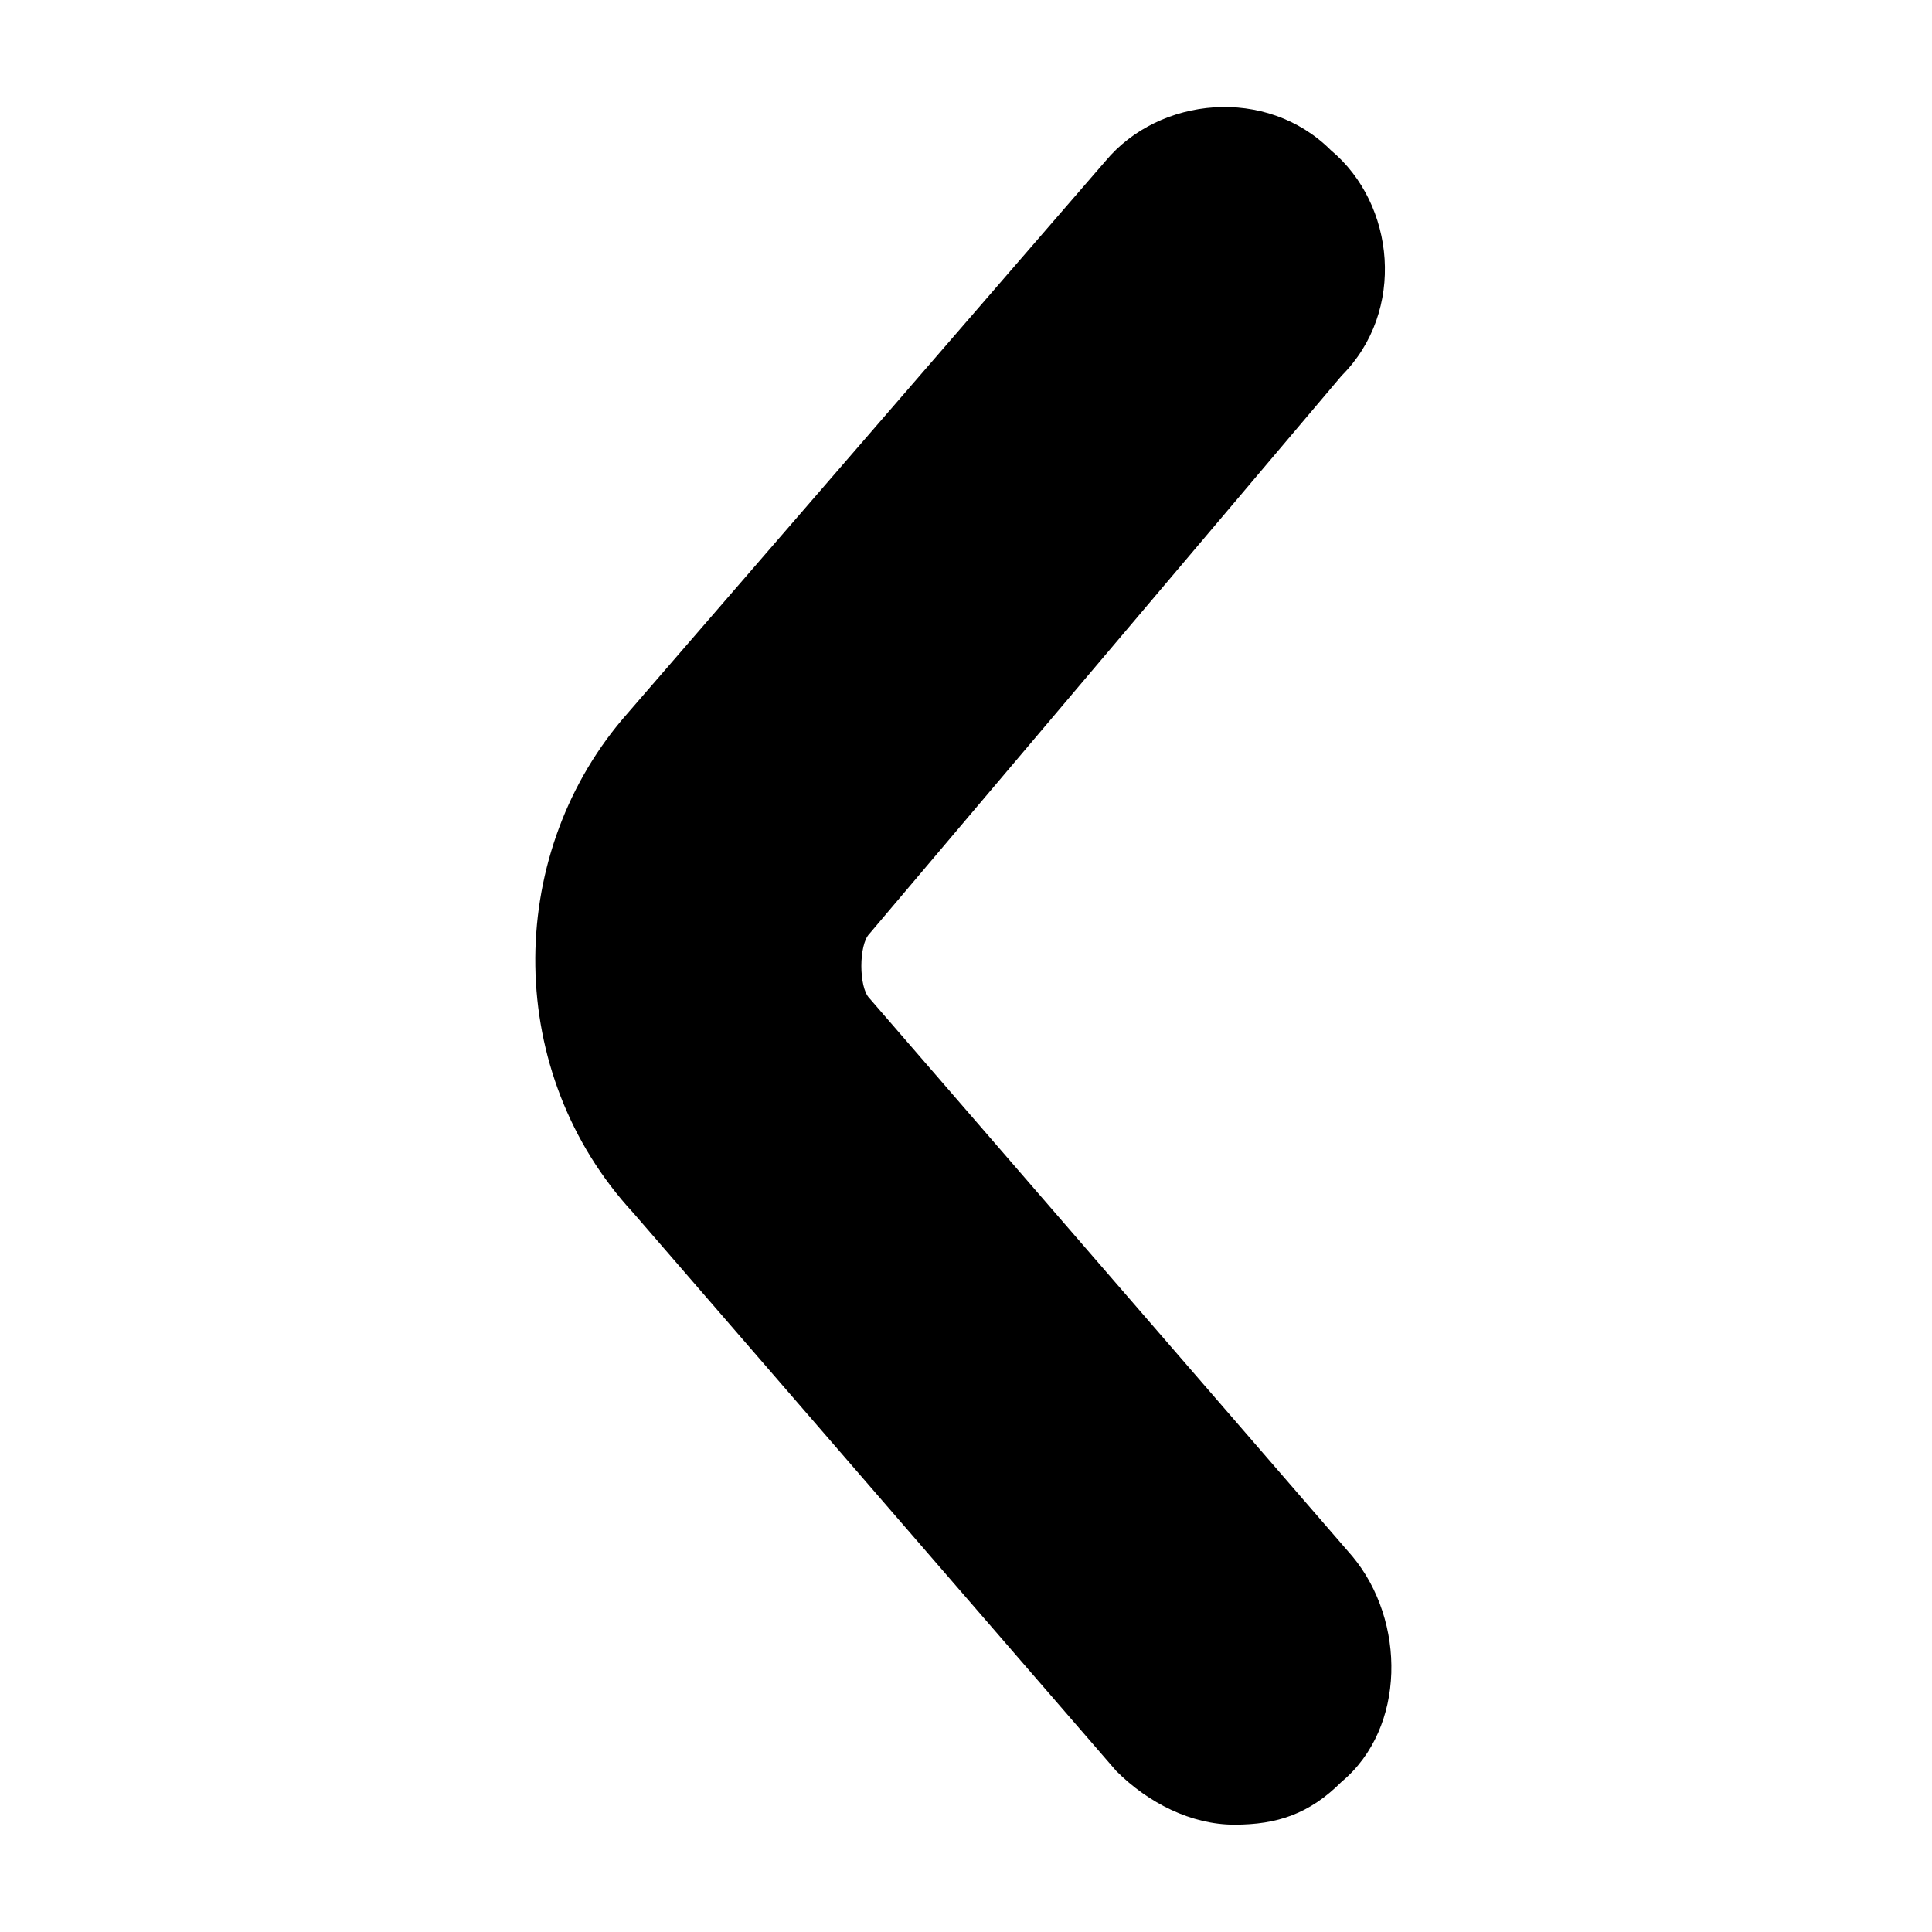
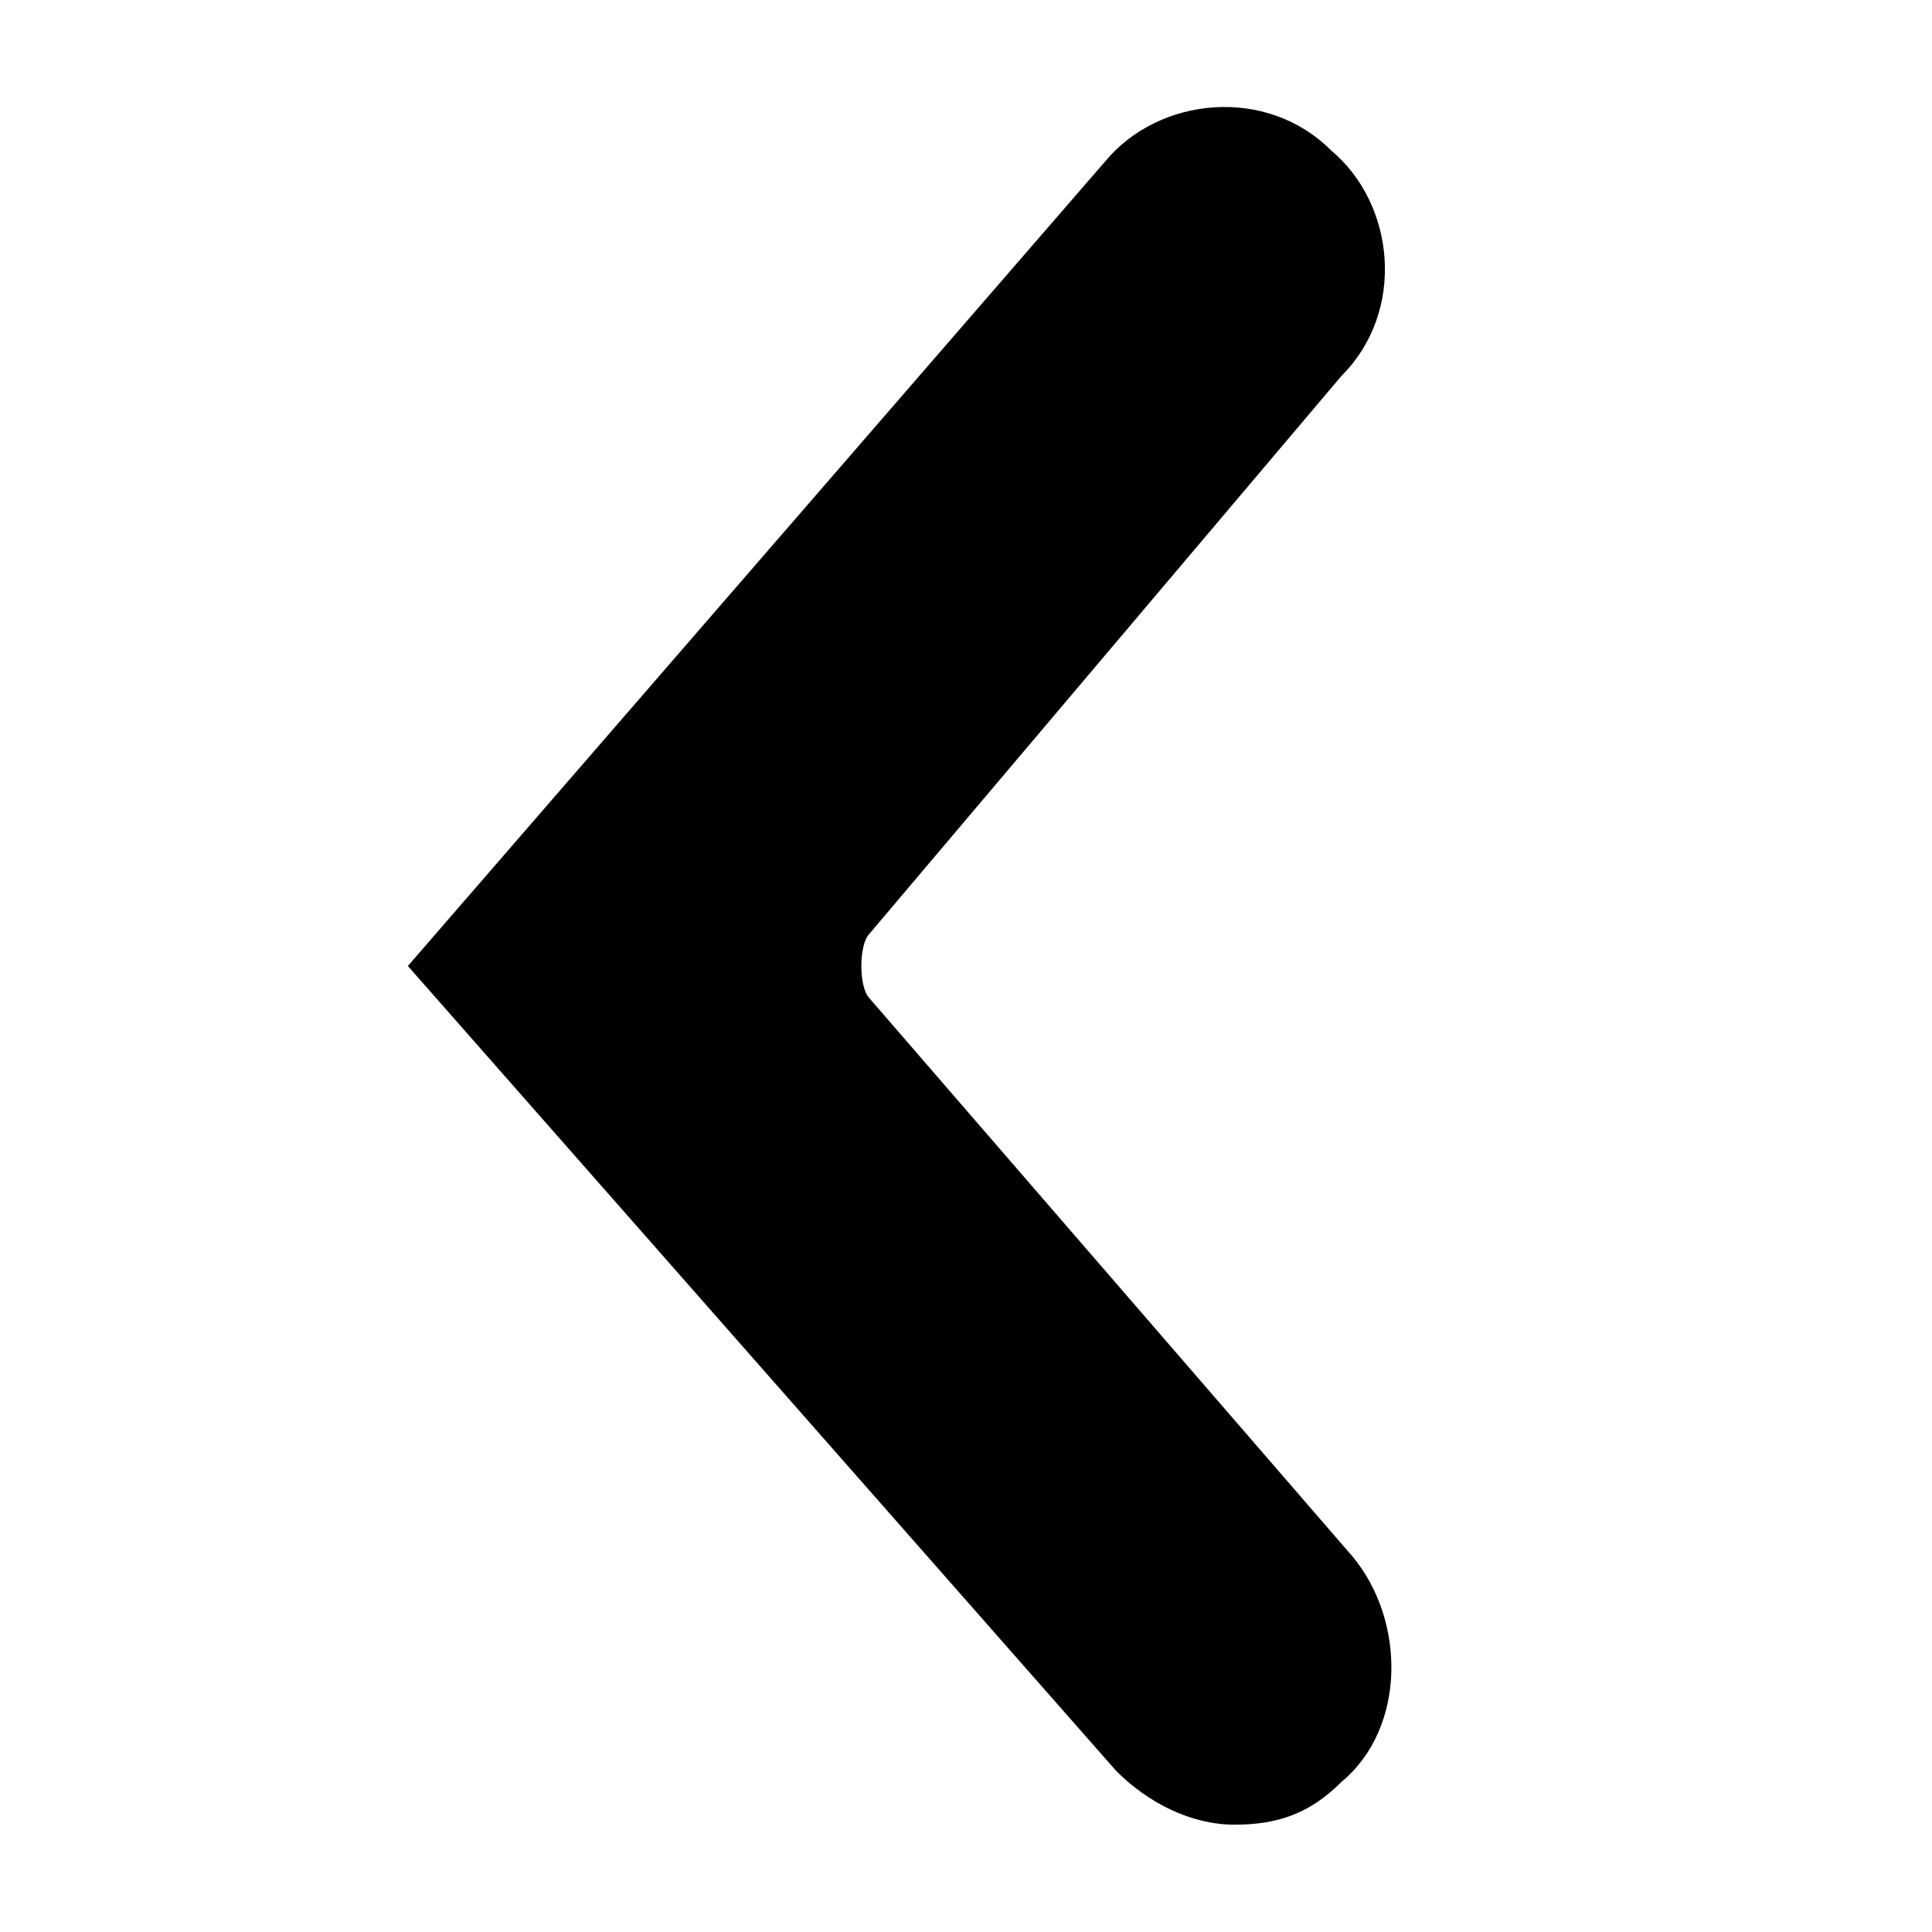
<svg xmlns="http://www.w3.org/2000/svg" width="18" height="18" viewBox="0 0 18 18">
-   <path d="M11.5 17c-.4 0-.8-.2-1.1-.5l-4.5-5.2C4.7 10 4.7 8 5.8 6.7l4.5-5.2c.5-.6 1.5-.7 2.1-.1.6.5.7 1.5.1 2.1L8.1 8.7c-.1.1-.1.5 0 .6l4.5 5.2c.5.6.5 1.6-.1 2.1-.3.3-.6.4-1 .4z" />
+   <path d="M3.8 9l6.5-7.5c.5-.6 1.5-.7 2.1-.1.6.5.7 1.5.1 2.1L8.1 8.7c-.1.1-.1.5 0 .6l4.5 5.2c.5.6.5 1.6-.1 2.1-.3.3-.6.4-1 .4s-.8-.2-1.1-.5L3.8 9z" />
</svg>
